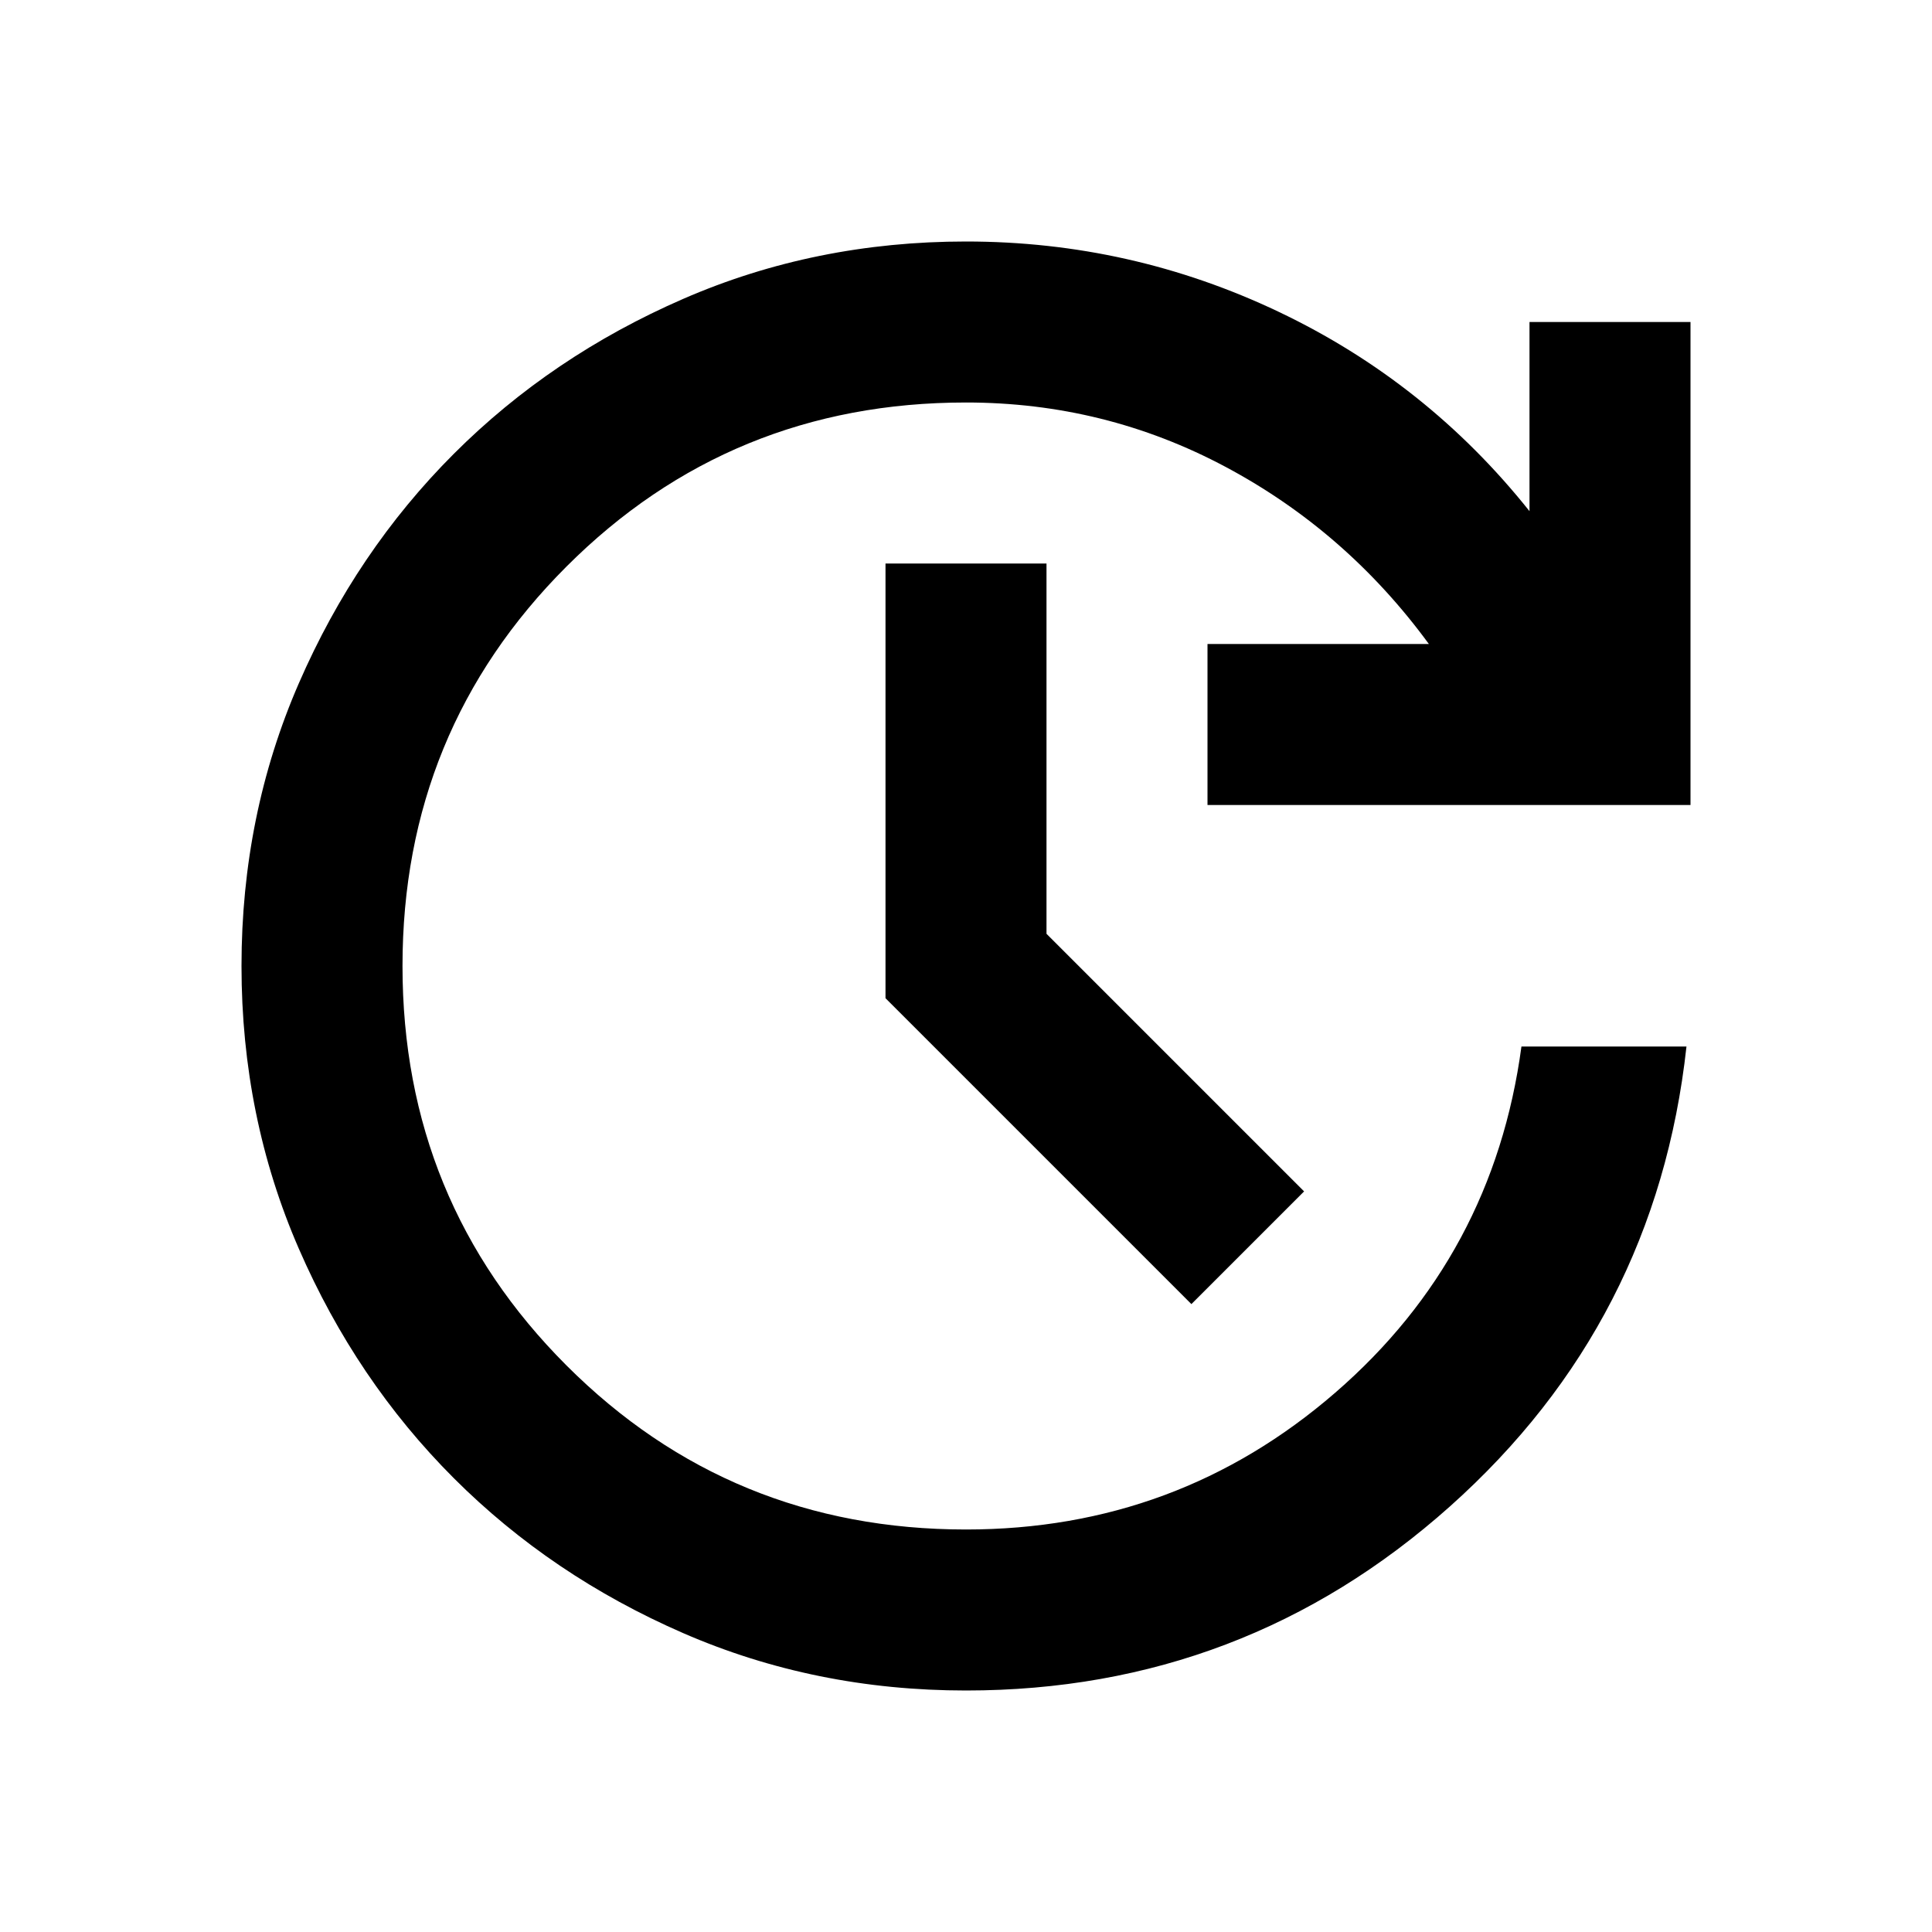
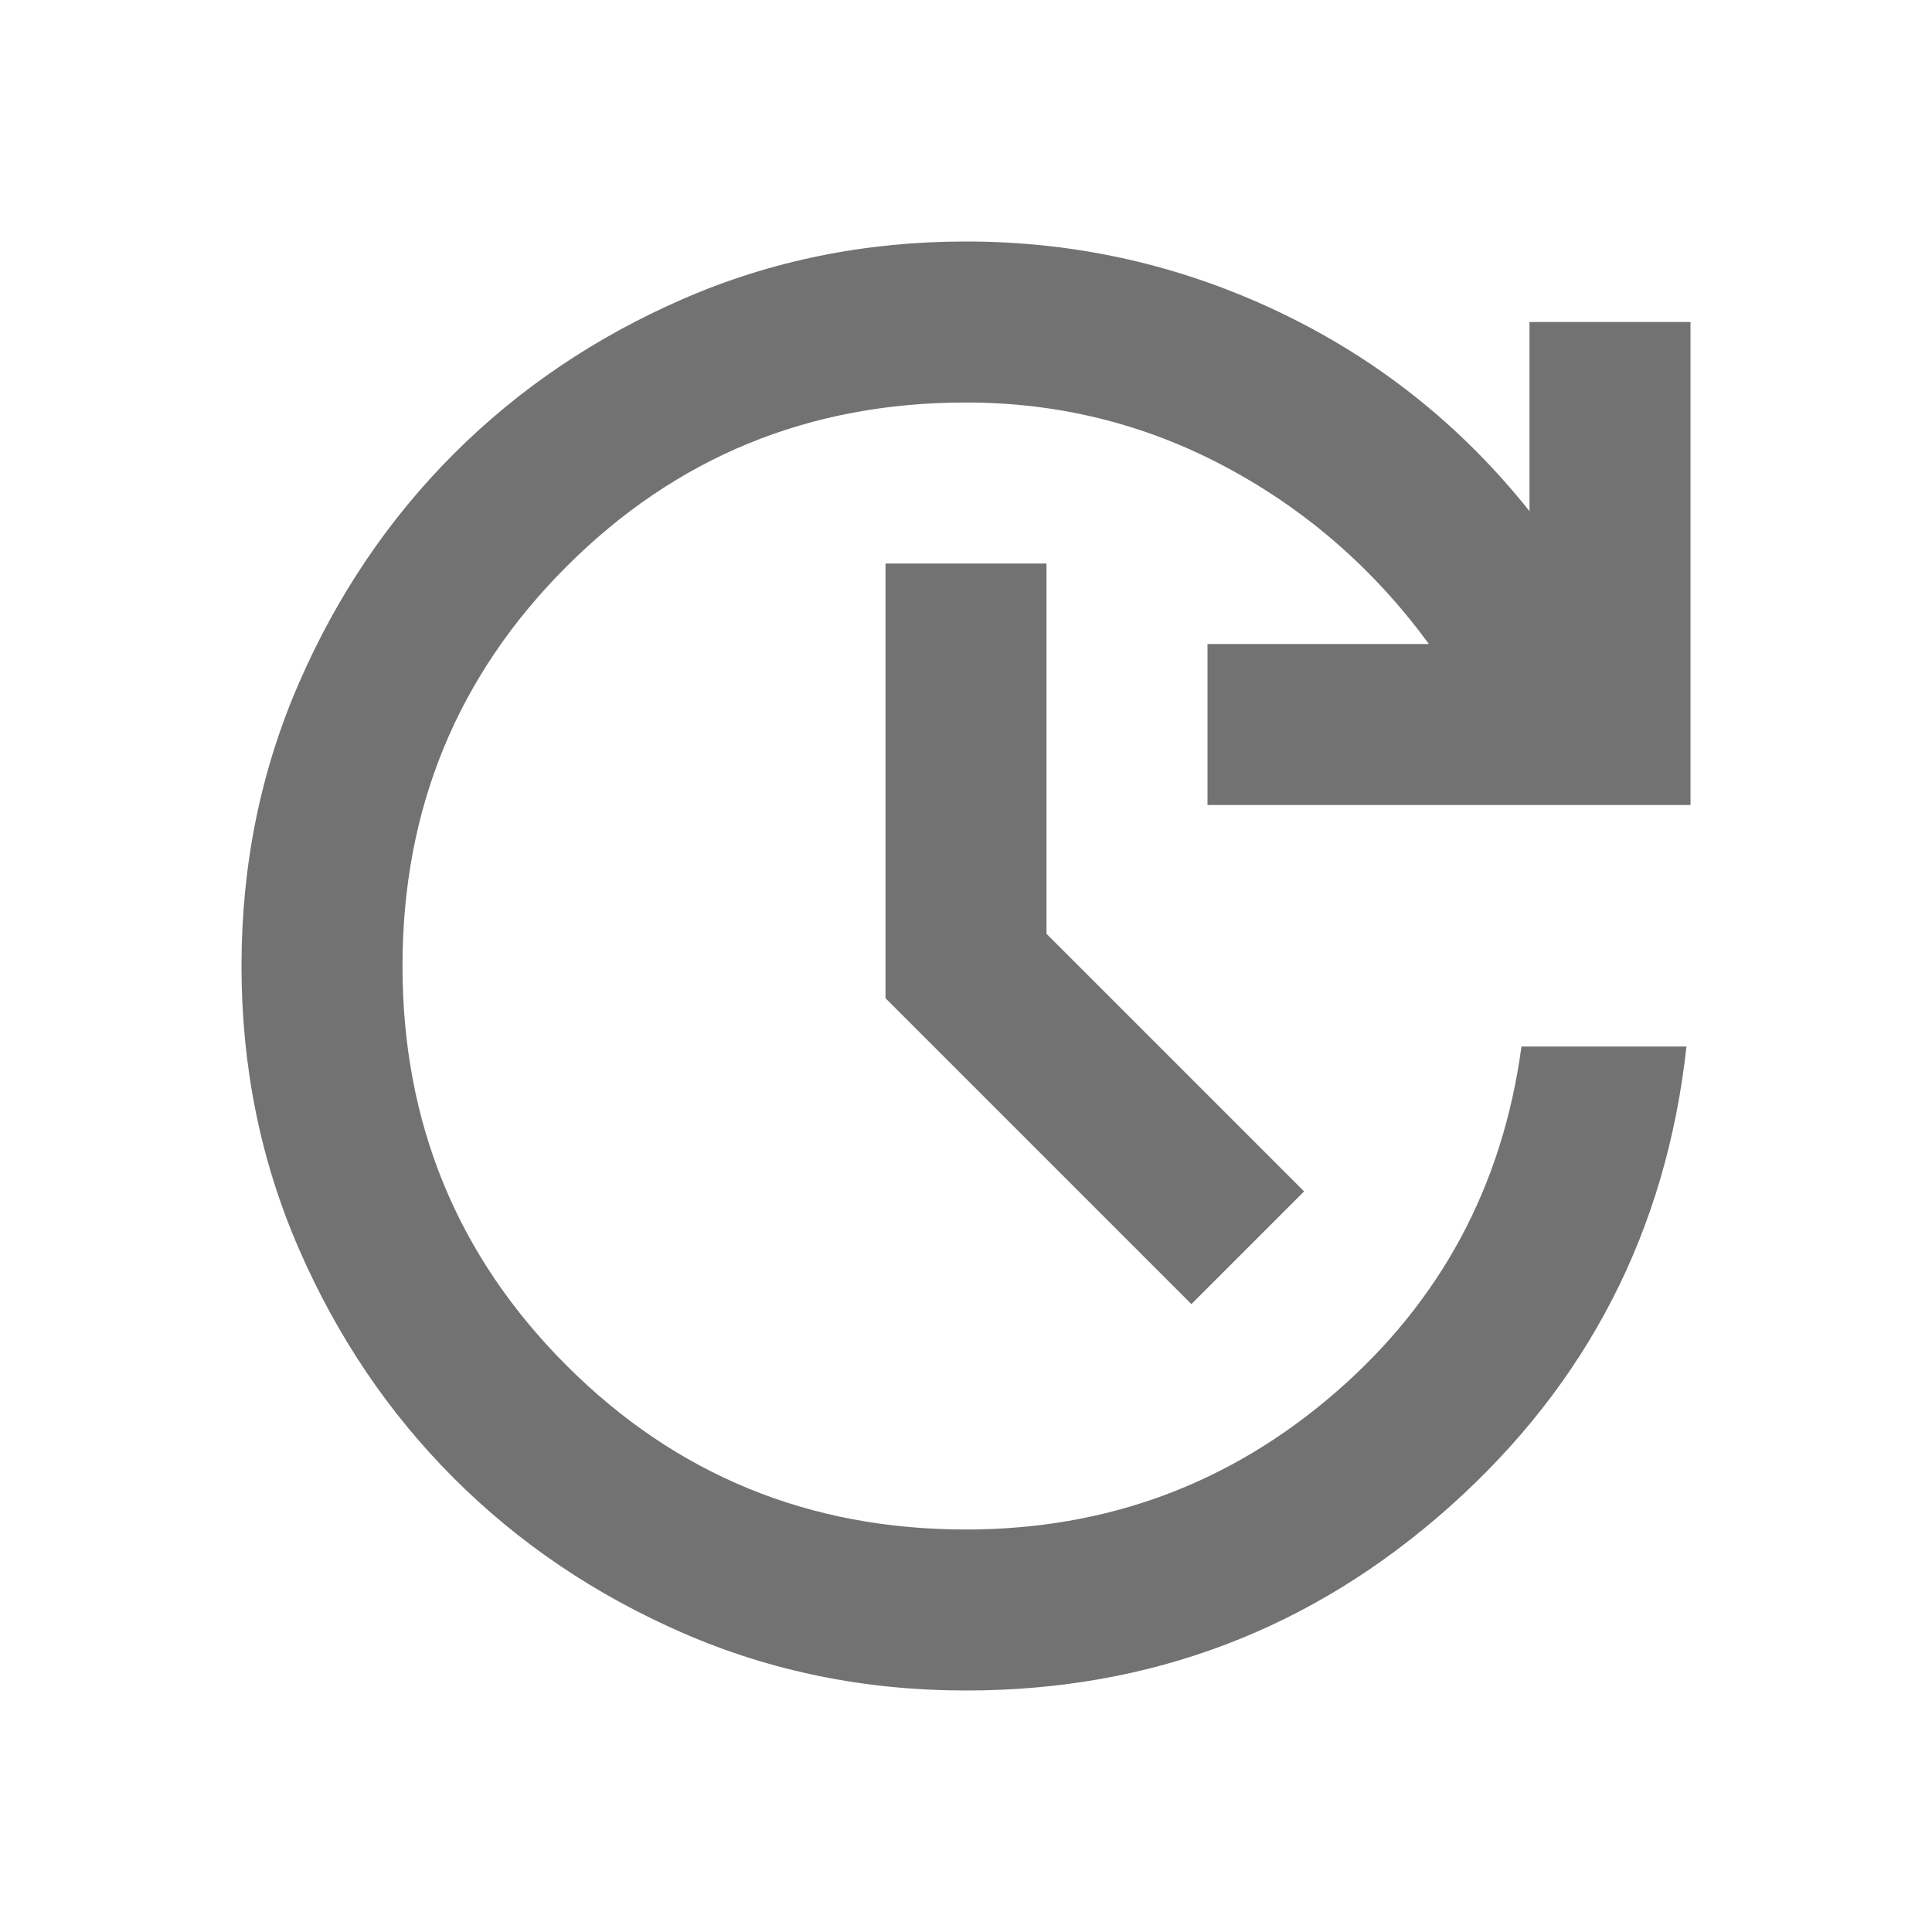
- <svg xmlns="http://www.w3.org/2000/svg" height="24" viewBox="0 -960 960 960" width="24">
+ <svg xmlns="http://www.w3.org/2000/svg" height="24" viewBox="0 -960 960 960" width="24" fill="#727272">
  <path d="M480-120q-75 0-140.5-28.5t-114-77q-48.5-48.5-77-114T120-480q0-75 28.5-140.5t77-114q48.5-48.5 114-77T480-840q82 0 155.5 35T760-706v-94h80v240H600v-80h110q-41-56-101-88t-129-32q-117 0-198.5 81.5T200-480q0 117 81.5 198.5T480-200q105 0 183.5-68T756-440h82q-15 137-117.5 228.5T480-120Zm112-192L440-464v-216h80v184l128 128-56 56Z" />
</svg>
